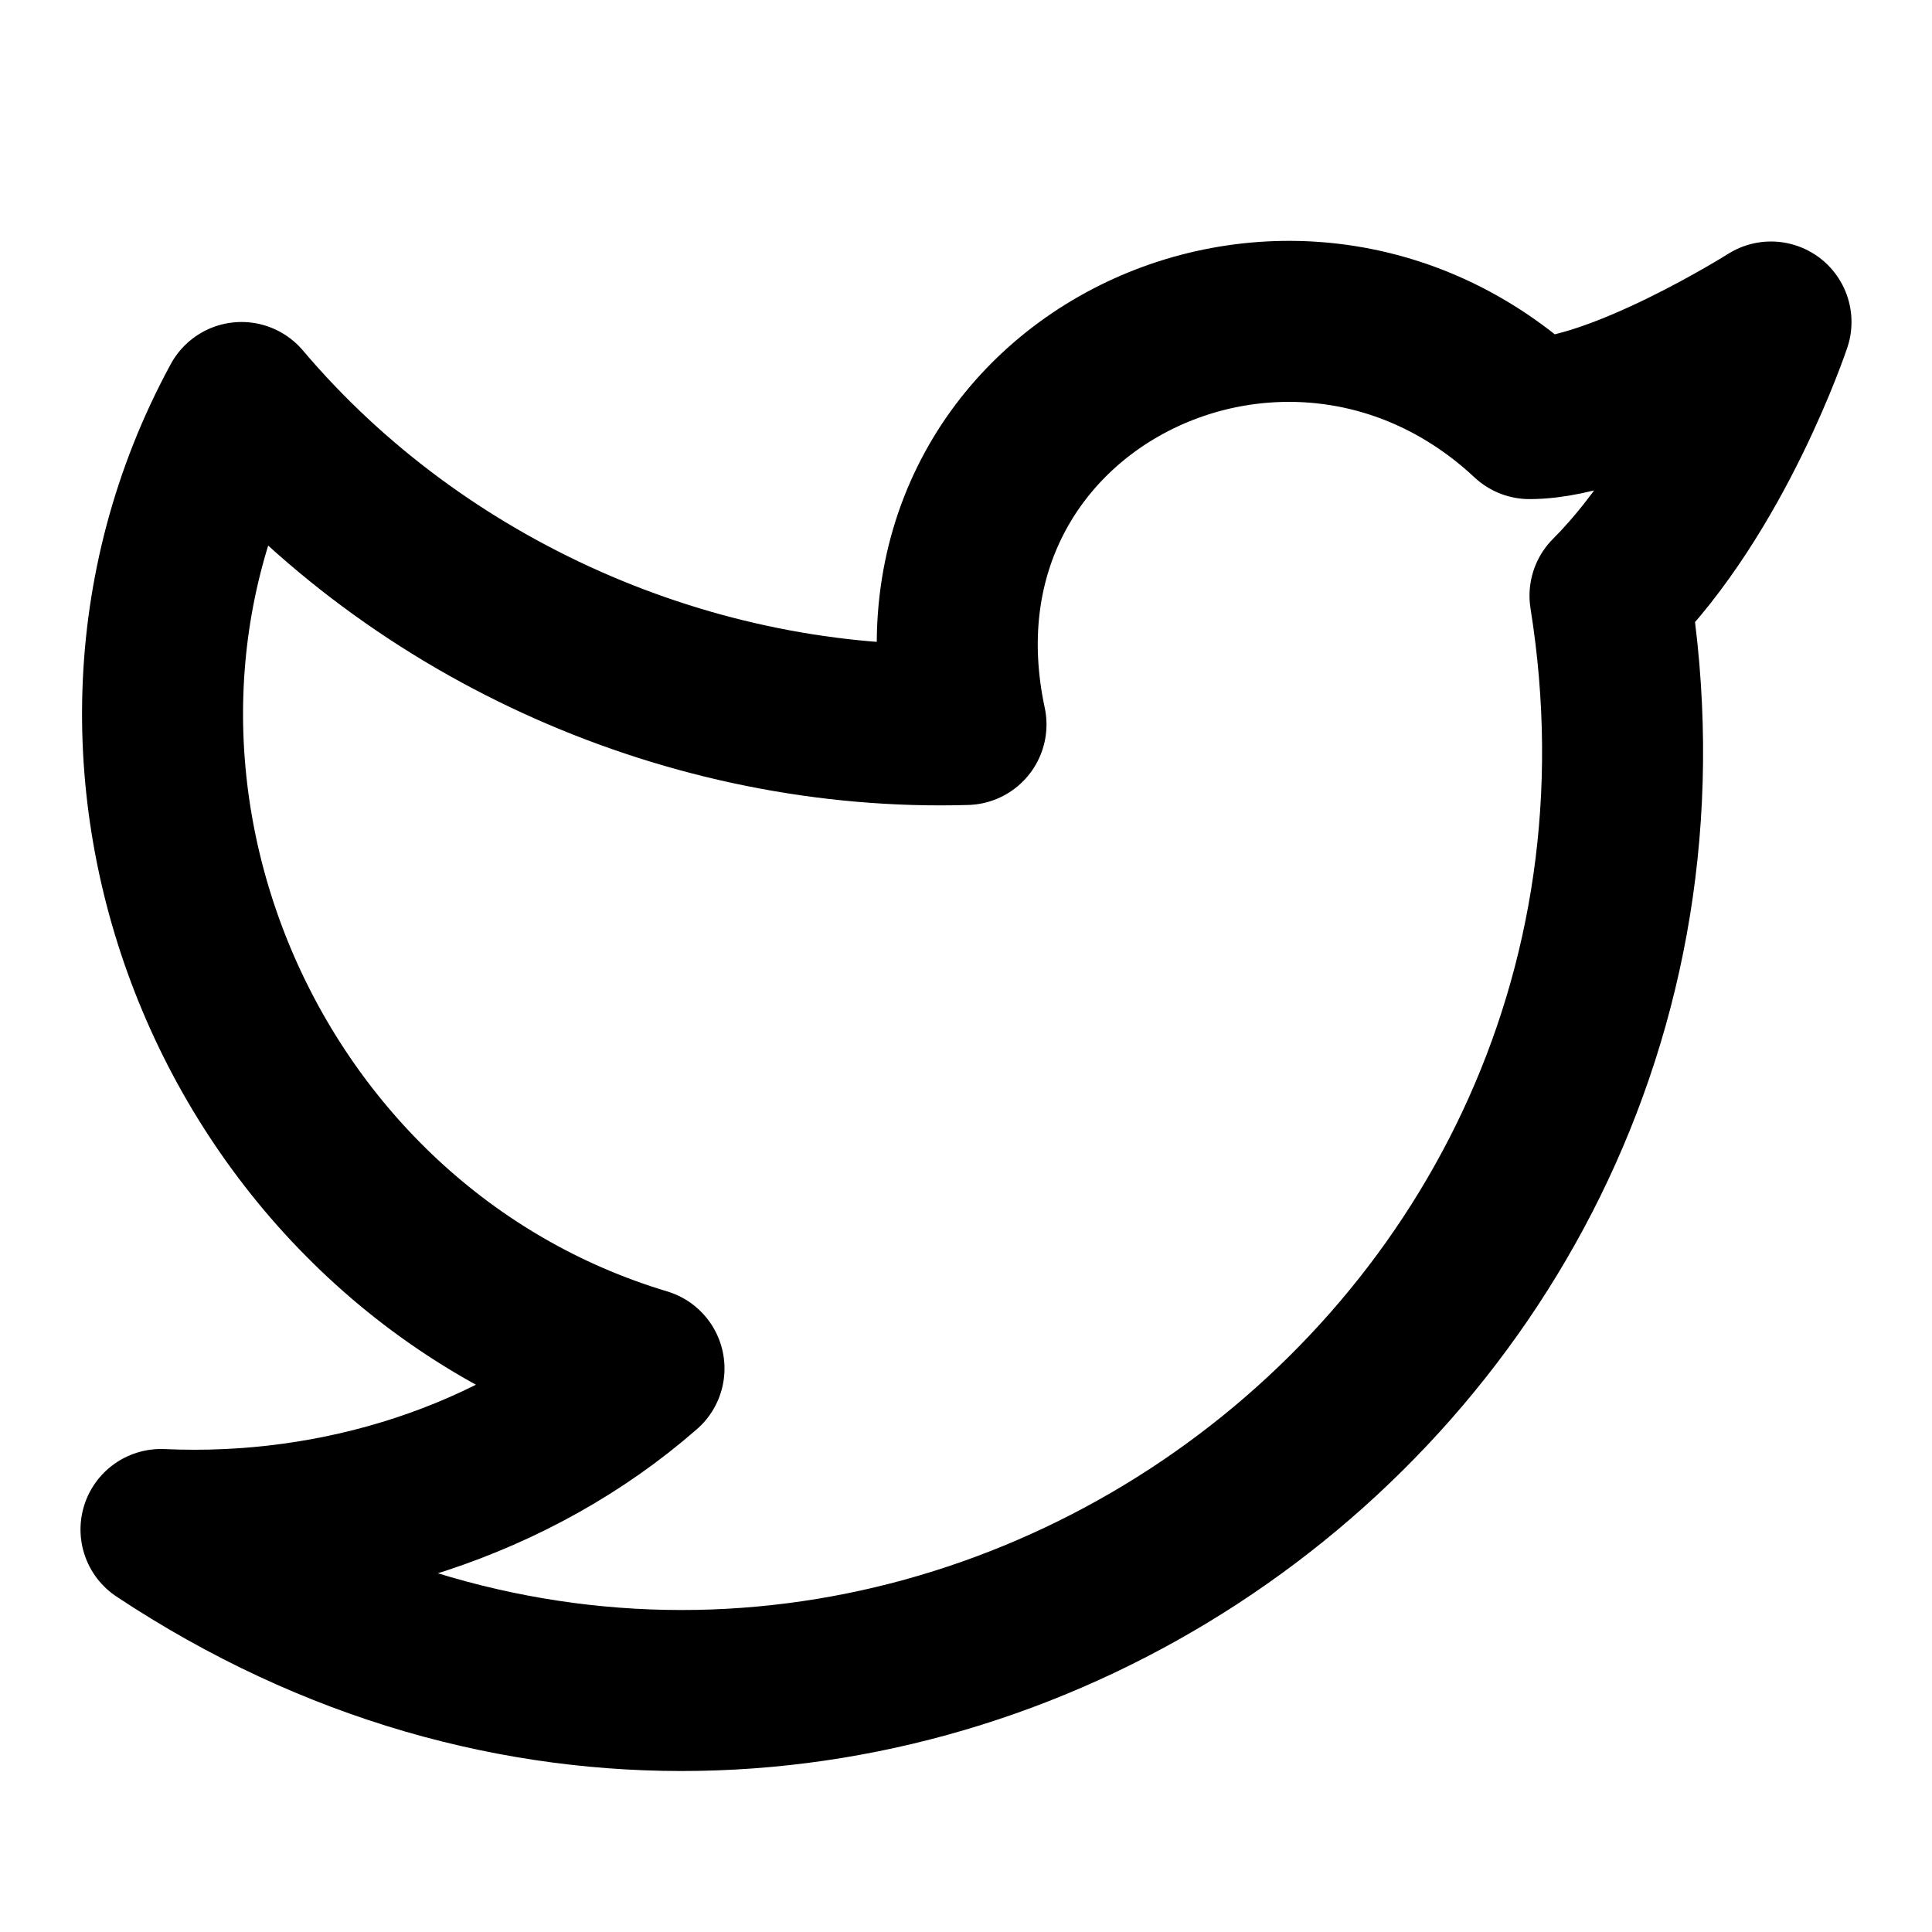
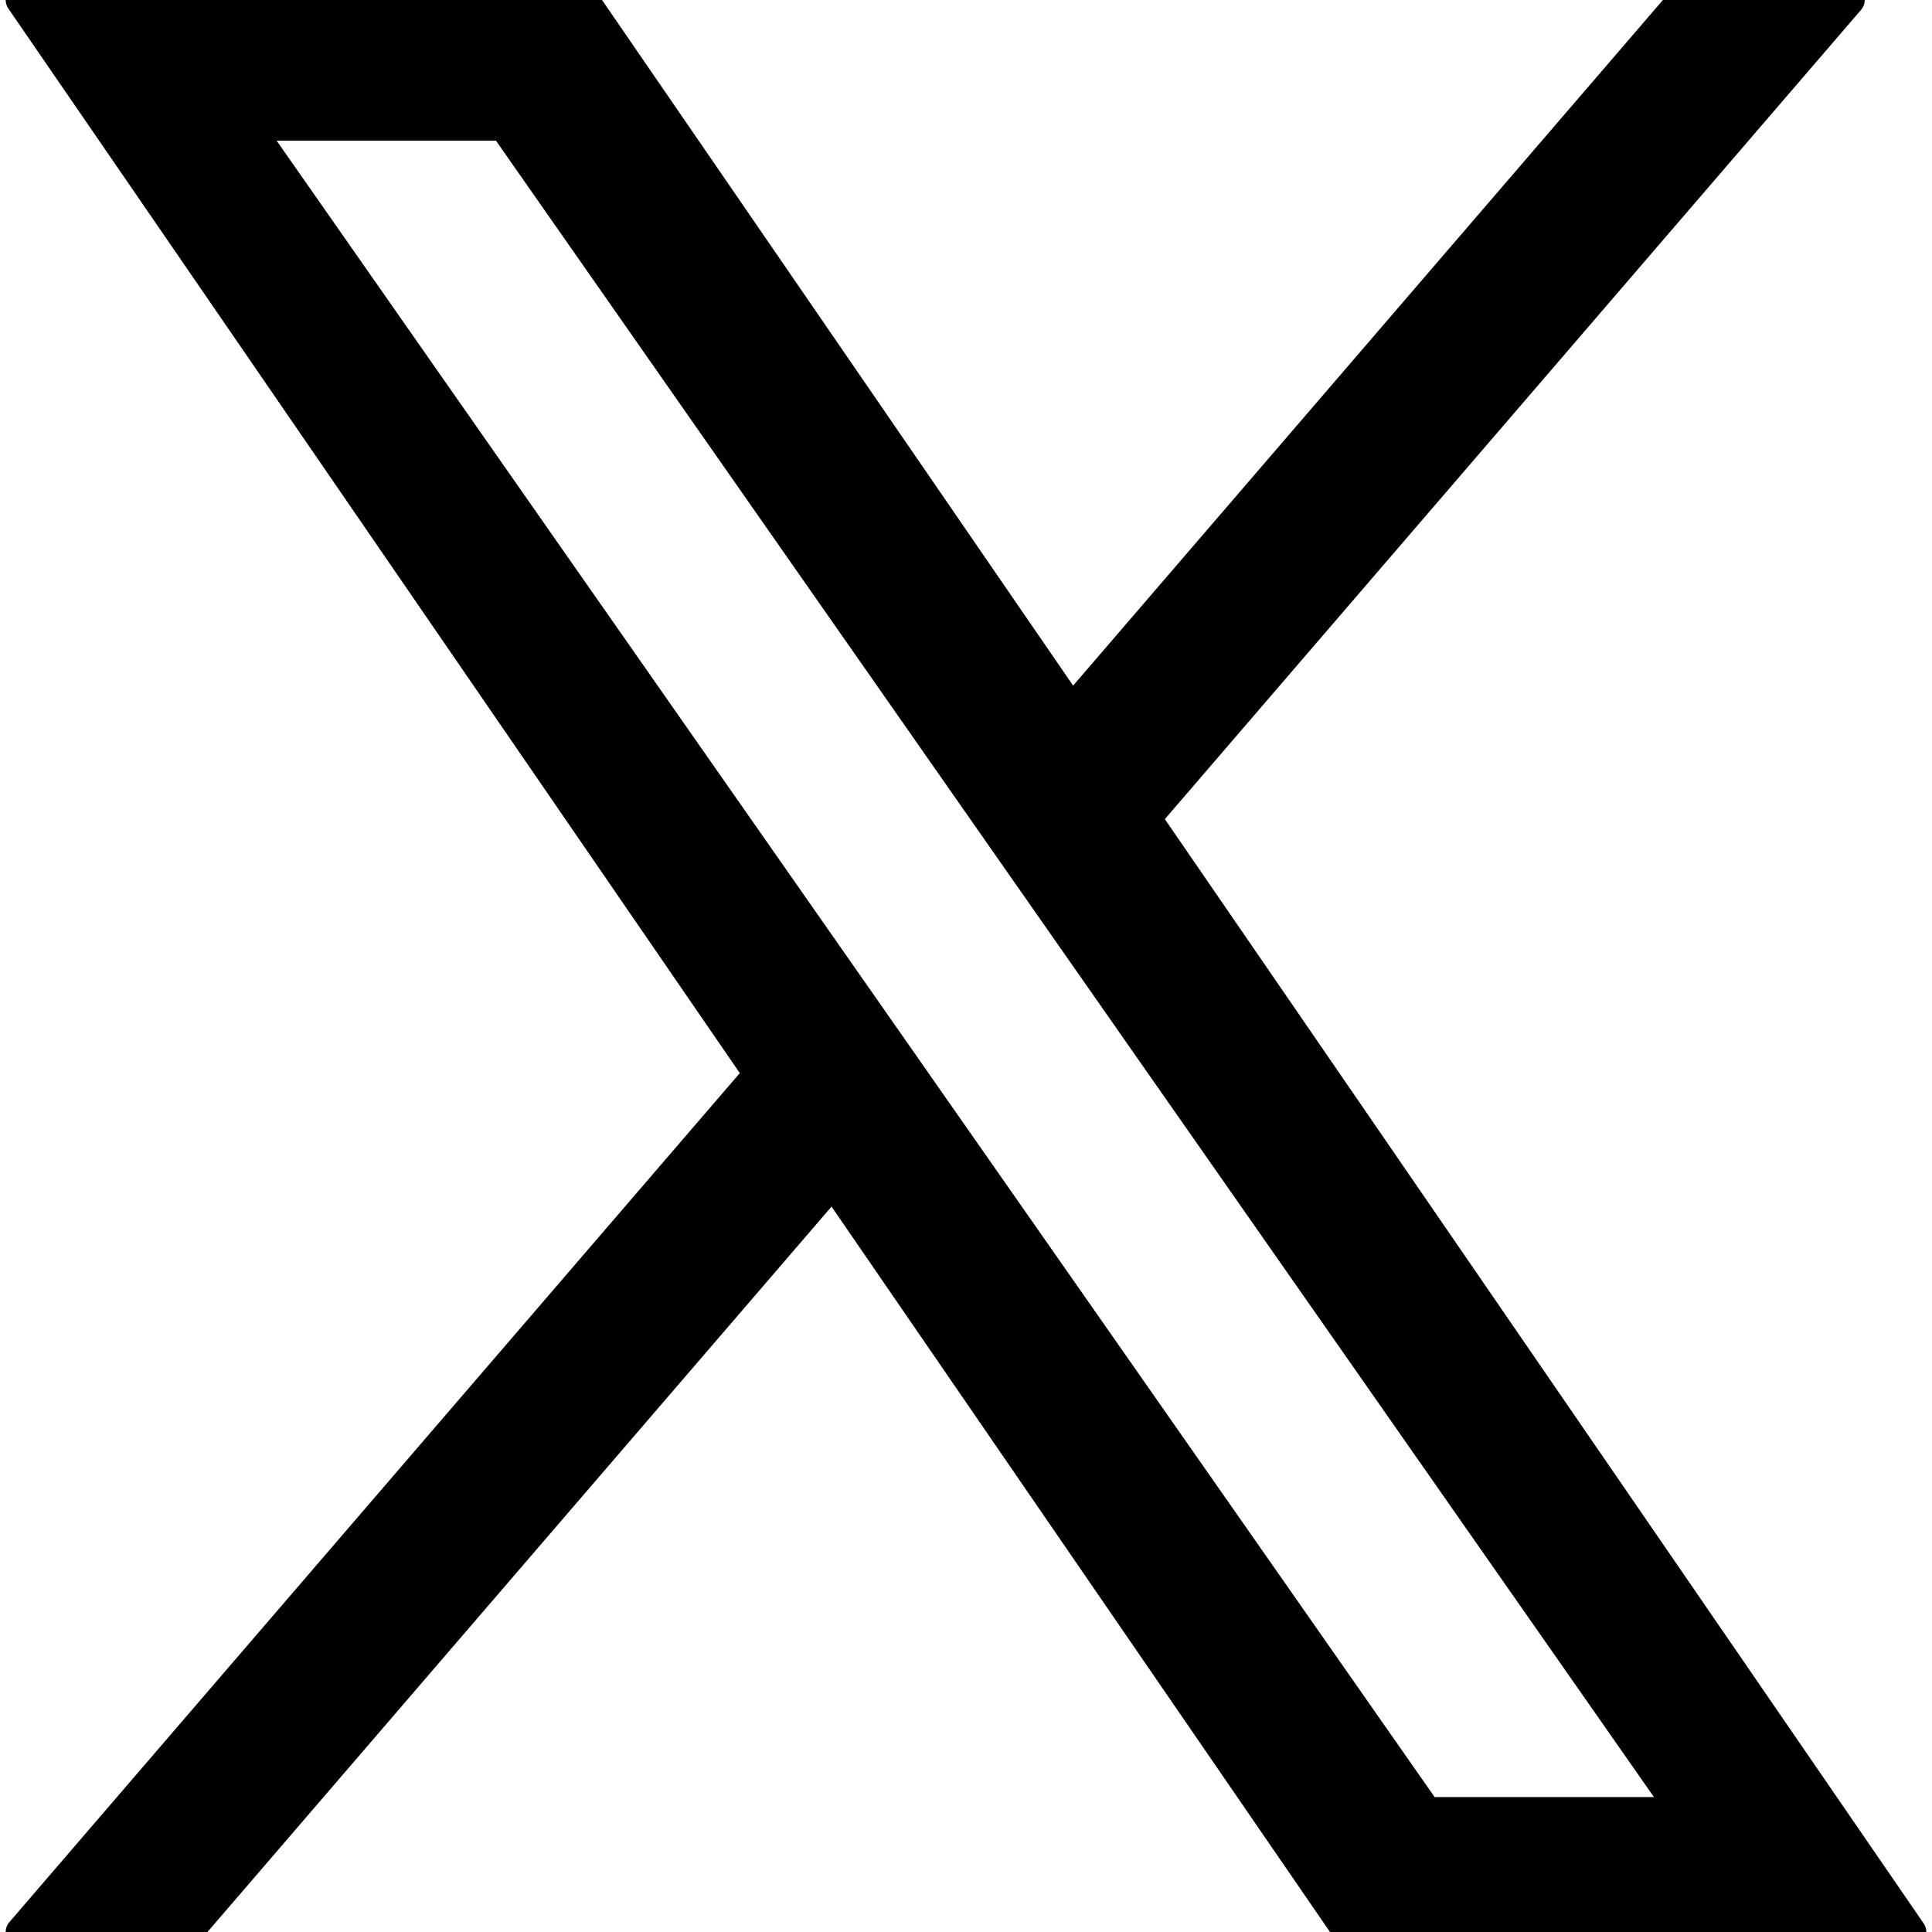
- <svg xmlns="http://www.w3.org/2000/svg" width="24" height="24" viewBox="0 0 24 24" fill="none" stroke="currentColor" stroke-width="2" stroke-linecap="round" stroke-linejoin="round" class="lucide lucide-twitter">
-   <path d="M22 4s-.7 2.1-2 3.4c1.6 10-9.4 17.3-18 11.6 2.2.1 4.4-.6 6-2C3 15.5.5 9.6 3 5c2.2 2.6 5.6 4.1 9 4-.9-4.2 4-6.6 7-3.8 1.1 0 3-1.2 3-1.2z" />
+ <svg xmlns="http://www.w3.org/2000/svg" width="24" height="24" viewBox="0 0 128 128" fill="#000" stroke="currentColor" stroke-width="2" stroke-linecap="round" stroke-linejoin="round">
+   <path d="M75.916 54.2 122.542 0h-11.05L71.008 47.06 38.672 0H1.376l48.898 71.164L1.376 128h11.05L55.18 78.303 89.328 128h37.296L75.913 54.2ZM60.782 71.79l-4.955-7.086-39.42-56.386h16.972L65.19 53.824l4.954 7.086 41.353 59.15h-16.97L60.782 71.793Z" />
</svg>
